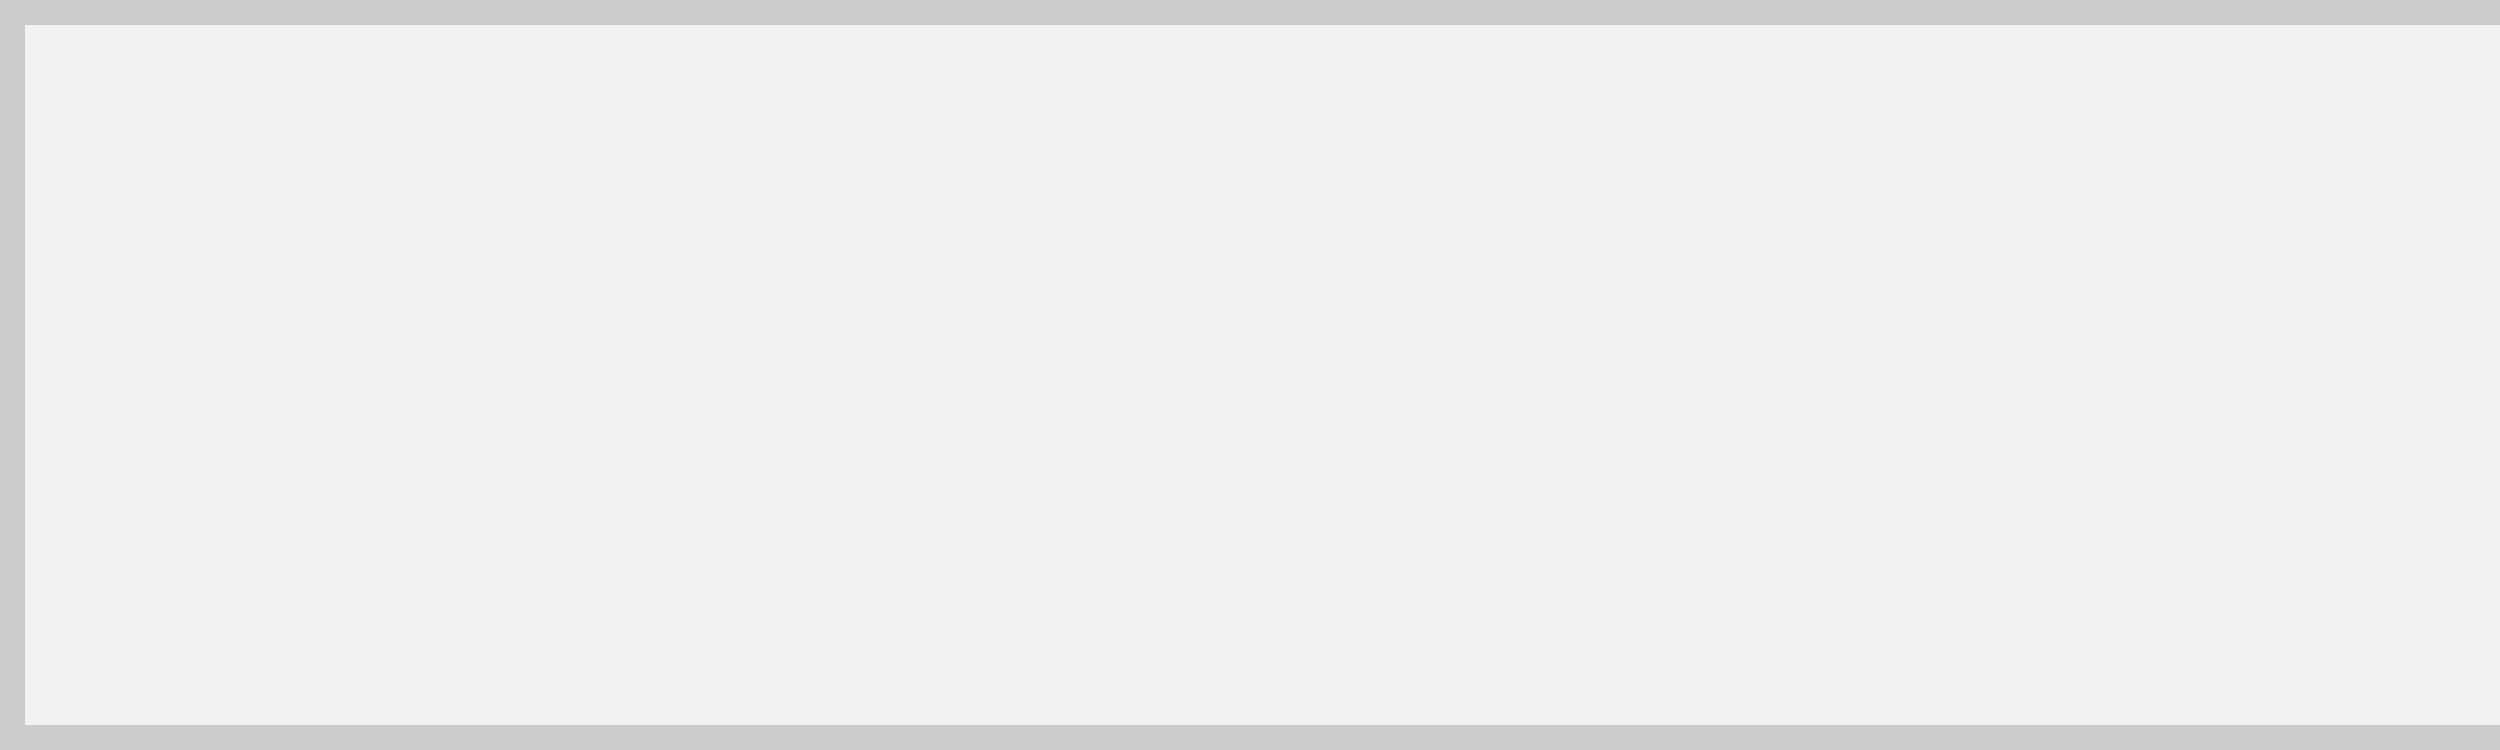
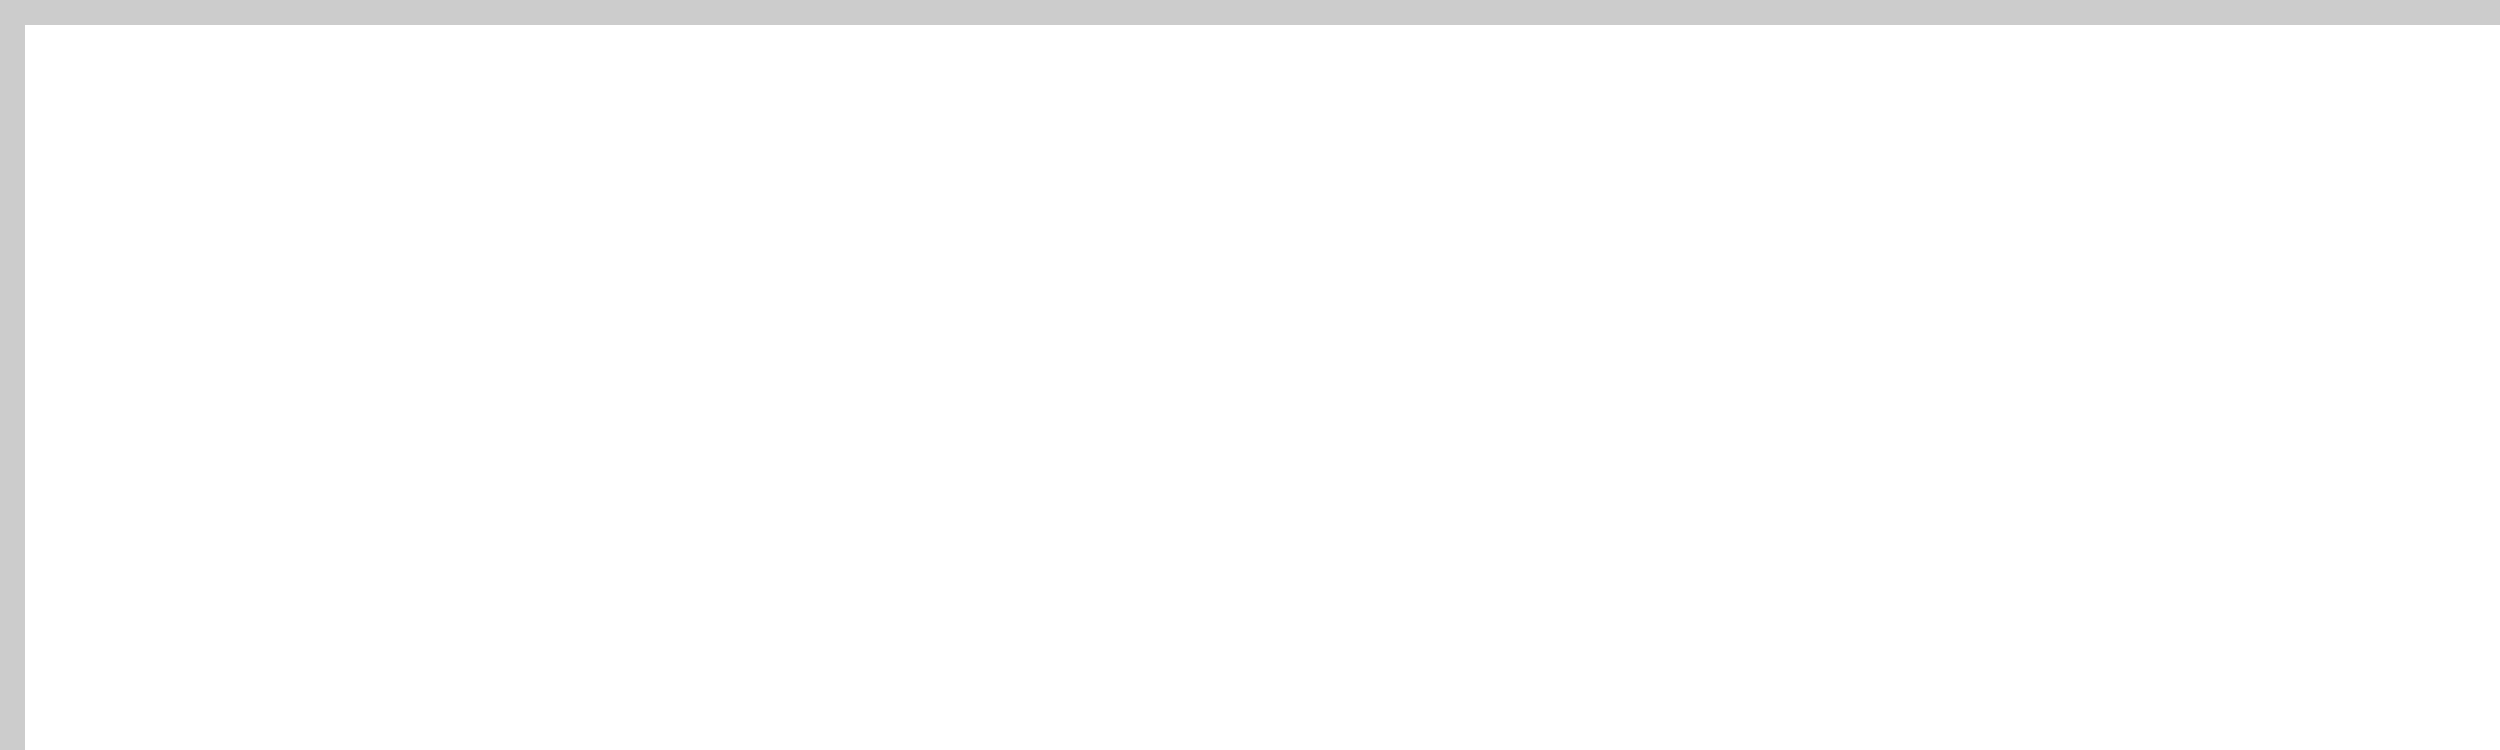
- <svg xmlns="http://www.w3.org/2000/svg" version="1.1" width="100px" height="30px" viewBox="350 190 100 30">
-   <path d="M 1 1  L 100 1  L 100 29  L 1 29  L 1 1  Z " fill-rule="nonzero" fill="rgba(242, 242, 242, 1)" stroke="none" transform="matrix(1 0 0 1 350 190 )" class="fill" />
-   <path d="M 0.5 1  L 0.5 29  " stroke-width="1" stroke-dasharray="0" stroke="rgba(204, 204, 204, 1)" fill="none" transform="matrix(1 0 0 1 350 190 )" class="stroke" />
-   <path d="M 0 0.5  L 100 0.5  " stroke-width="1" stroke-dasharray="0" stroke="rgba(204, 204, 204, 1)" fill="none" transform="matrix(1 0 0 1 350 190 )" class="stroke" />
-   <path d="M 0 29.5  L 100 29.5  " stroke-width="1" stroke-dasharray="0" stroke="rgba(204, 204, 204, 1)" fill="none" transform="matrix(1 0 0 1 350 190 )" class="stroke" />
+ <svg xmlns="http://www.w3.org/2000/svg" version="1.1" width="100px" height="30px" viewBox="350 100 100 30">
+   <path d="M 1 1  L 100 1  L 100 30  L 1 30  L 1 1  Z " fill-rule="nonzero" fill="rgba(255, 255, 255, 1)" stroke="none" transform="matrix(1 0 0 1 350 100 )" class="fill" />
+   <path d="M 0.5 1  L 0.5 30  " stroke-width="1" stroke-dasharray="0" stroke="rgba(204, 204, 204, 1)" fill="none" transform="matrix(1 0 0 1 350 100 )" class="stroke" />
+   <path d="M 0 0.5  L 100 0.5  " stroke-width="1" stroke-dasharray="0" stroke="rgba(204, 204, 204, 1)" fill="none" transform="matrix(1 0 0 1 350 100 )" class="stroke" />
</svg>
